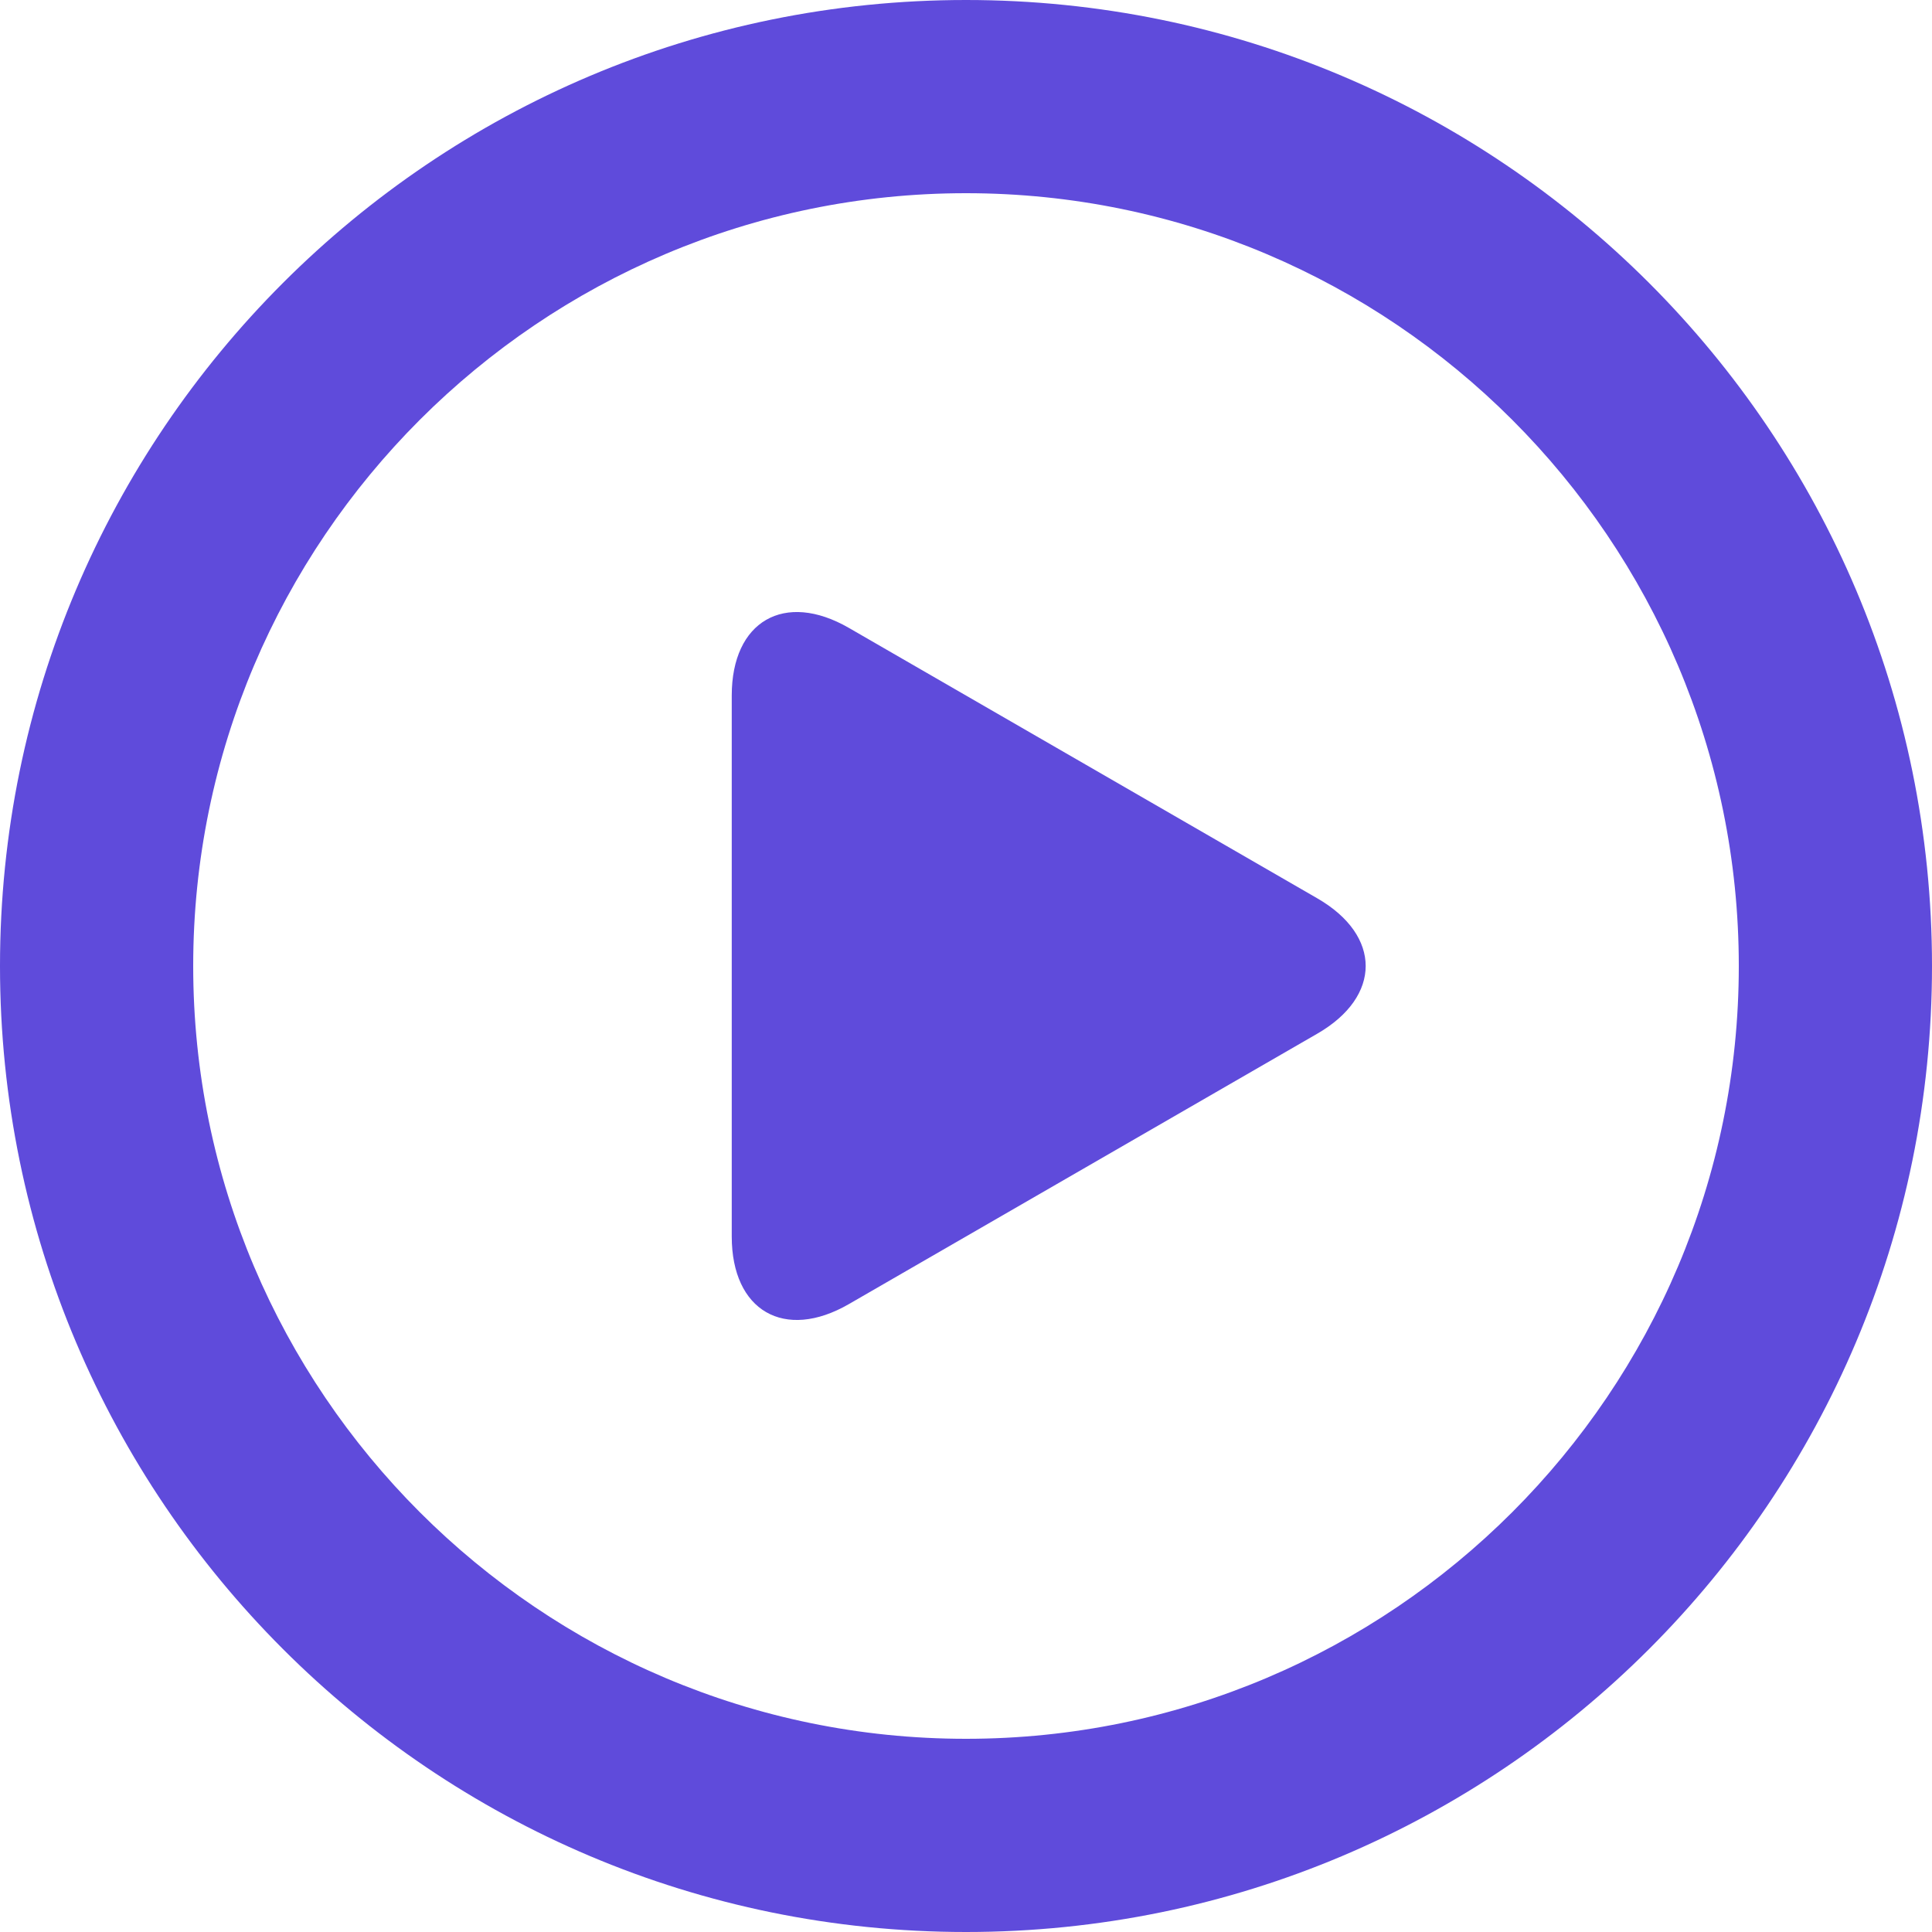
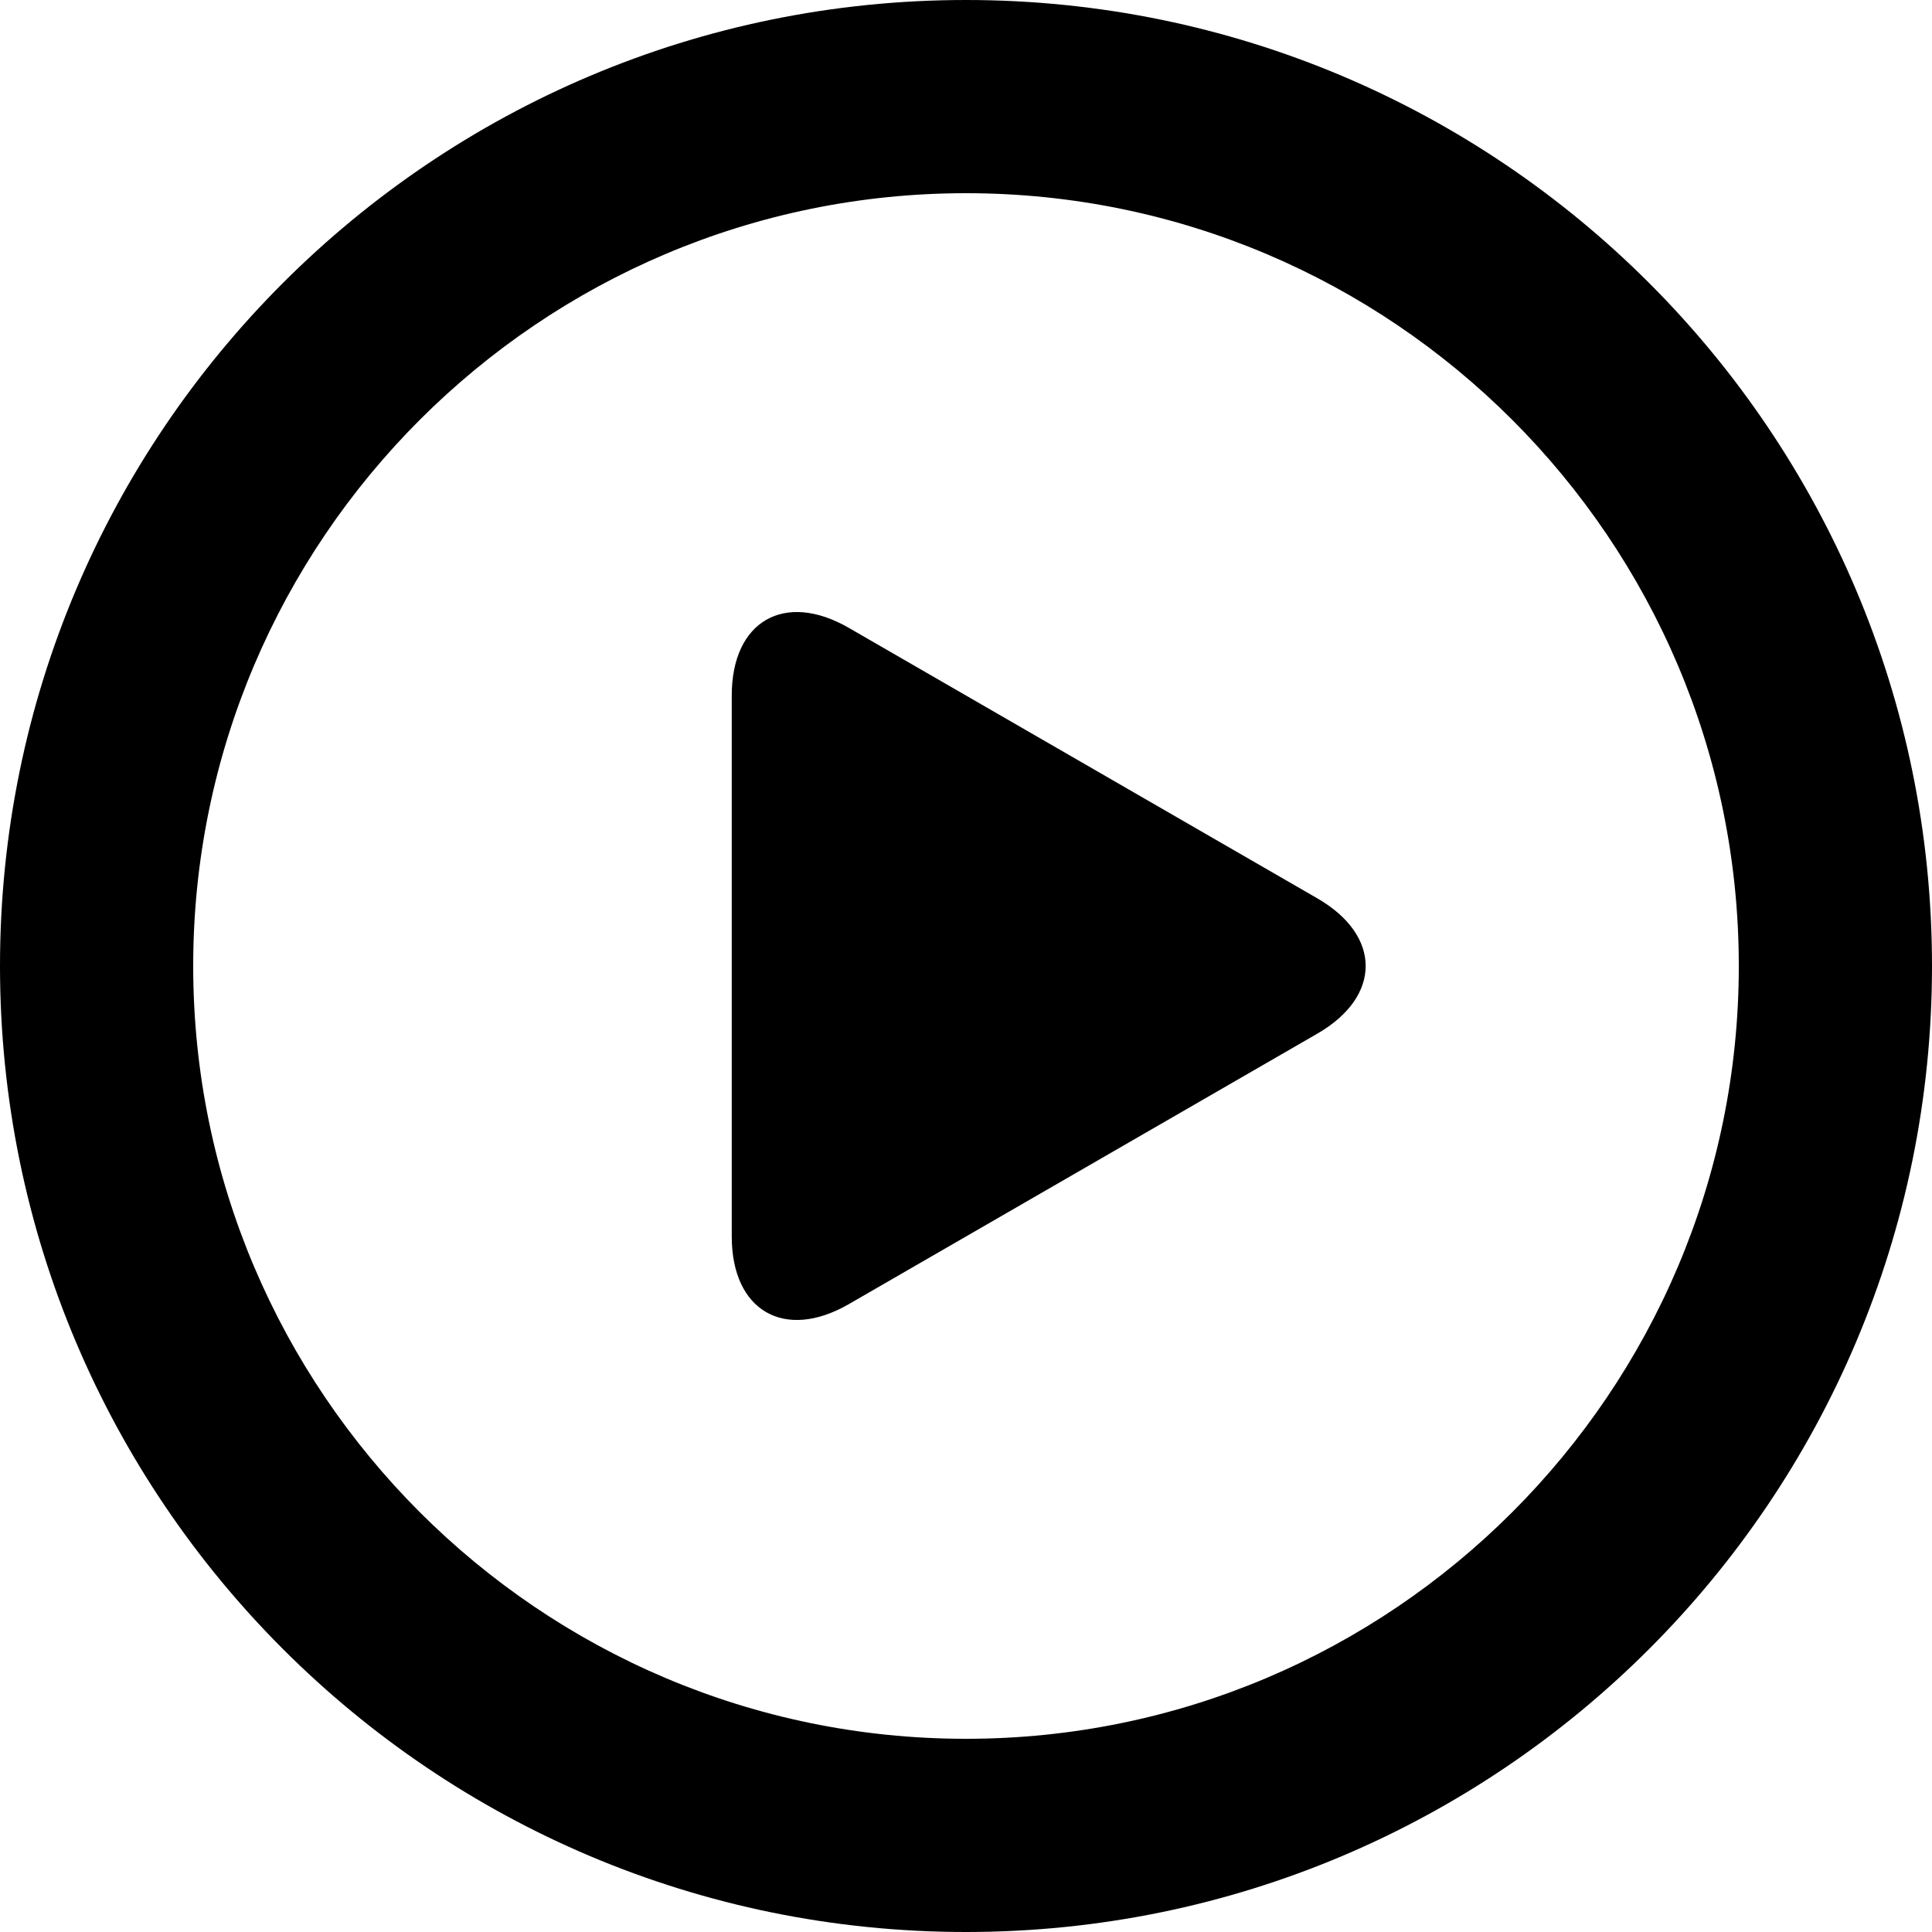
- <svg xmlns="http://www.w3.org/2000/svg" width="24" height="24" viewBox="0 0 24 24" fill="none">
-   <path d="M12 0C5.373 0 0 5.373 0 12C0 18.627 5.373 24 12 24C18.628 24 24 18.627 24 12C24 5.373 18.628 0 12 0ZM12 21.6C6.707 21.6 2.4 17.294 2.4 12C2.4 6.707 6.707 2.4 12 2.4C17.294 2.4 21.6 6.707 21.6 12C21.6 17.294 17.294 21.6 12 21.6Z" fill="#5F4BDB" />
-   <path d="M16.365 11.16L10.545 7.8C9.745 7.338 9.09 7.716 9.09 8.64V15.36C9.09 16.284 9.745 16.662 10.545 16.2L16.365 12.84C17.165 12.378 17.165 11.622 16.365 11.16Z" fill="#5F4BDB" />
+ <svg xmlns="http://www.w3.org/2000/svg" width="24" height="24" viewBox="0 0 24 24" fill="000000">
+   <path d="M12 0C5.373 0 0 5.373 0 12C0 18.627 5.373 24 12 24C18.628 24 24 18.627 24 12C24 5.373 18.628 0 12 0ZM12 21.6C6.707 21.6 2.4 17.294 2.4 12C2.4 6.707 6.707 2.4 12 2.4C17.294 2.4 21.6 6.707 21.6 12C21.6 17.294 17.294 21.6 12 21.6Z" />
+   <path d="M16.365 11.16L10.545 7.8C9.745 7.338 9.09 7.716 9.09 8.64V15.36C9.09 16.284 9.745 16.662 10.545 16.2L16.365 12.84C17.165 12.378 17.165 11.622 16.365 11.16Z" />
</svg>
